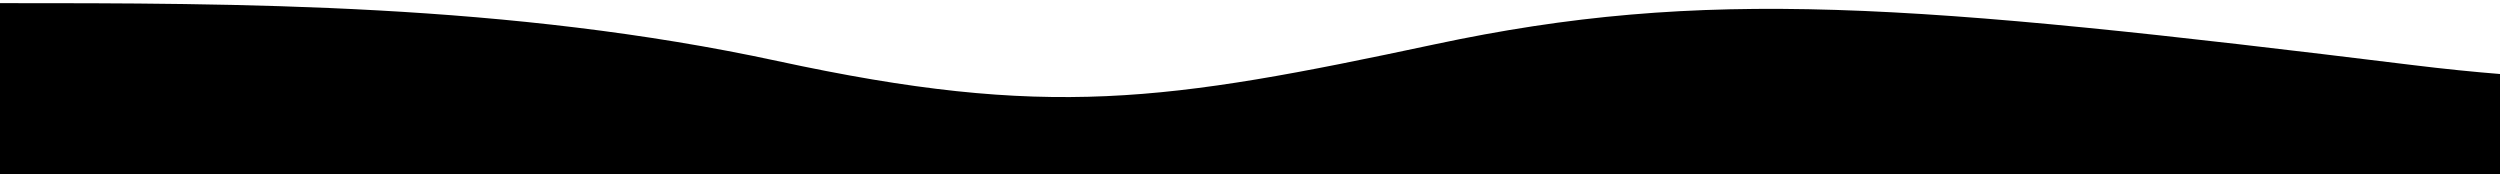
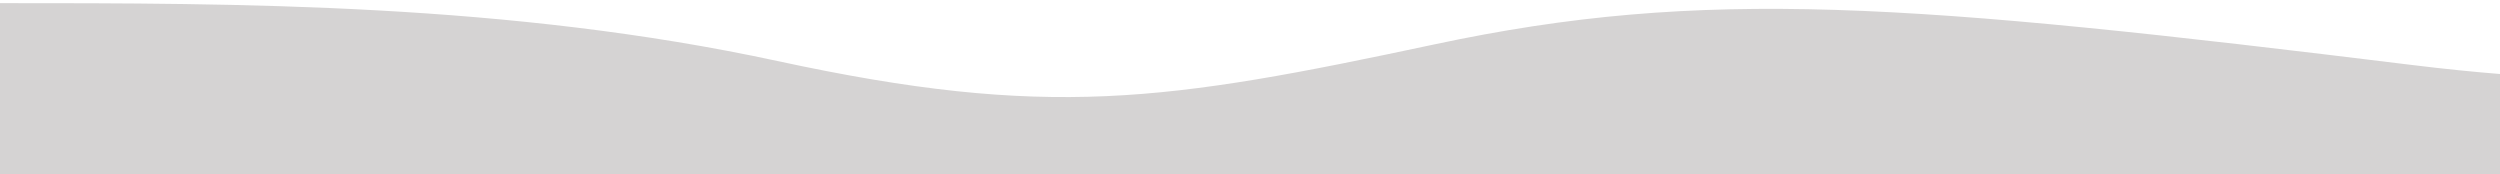
<svg xmlns="http://www.w3.org/2000/svg" class="wave-1hkxOo" version="1.1" viewBox="0 0 1440 100" preserveAspectRatio="none">
-   <path class="wavePath-haxJK1 animationPaused-2hZ4IO" d="M826.337,25.54 C670.97,58.656 603.696,68.787 447.802,35.144 C293.343,1.811 137.334,1.811 0,1.811 L0,150 L1920,150 L1920,1.811 C1739.535,-16.685 1679.864,73.161 1389.783,37.486 C1099.701,1.811 981.705,-7.577 826.337,25.54 Z" fill="currentColor" />
+   <path class="wavePath-haxJK1 animationPaused-2hZ4IO" d="M826.337,25.54 C670.97,58.656 603.696,68.787 447.802,35.144 C293.343,1.811 137.334,1.811 0,1.811 L0,150 L1920,150 L1920,1.811 C1739.535,-16.685 1679.864,73.161 1389.783,37.486 C1099.701,1.811 981.705,-7.577 826.337,25.54 Z" fill="#d5d3d3" />
</svg>
